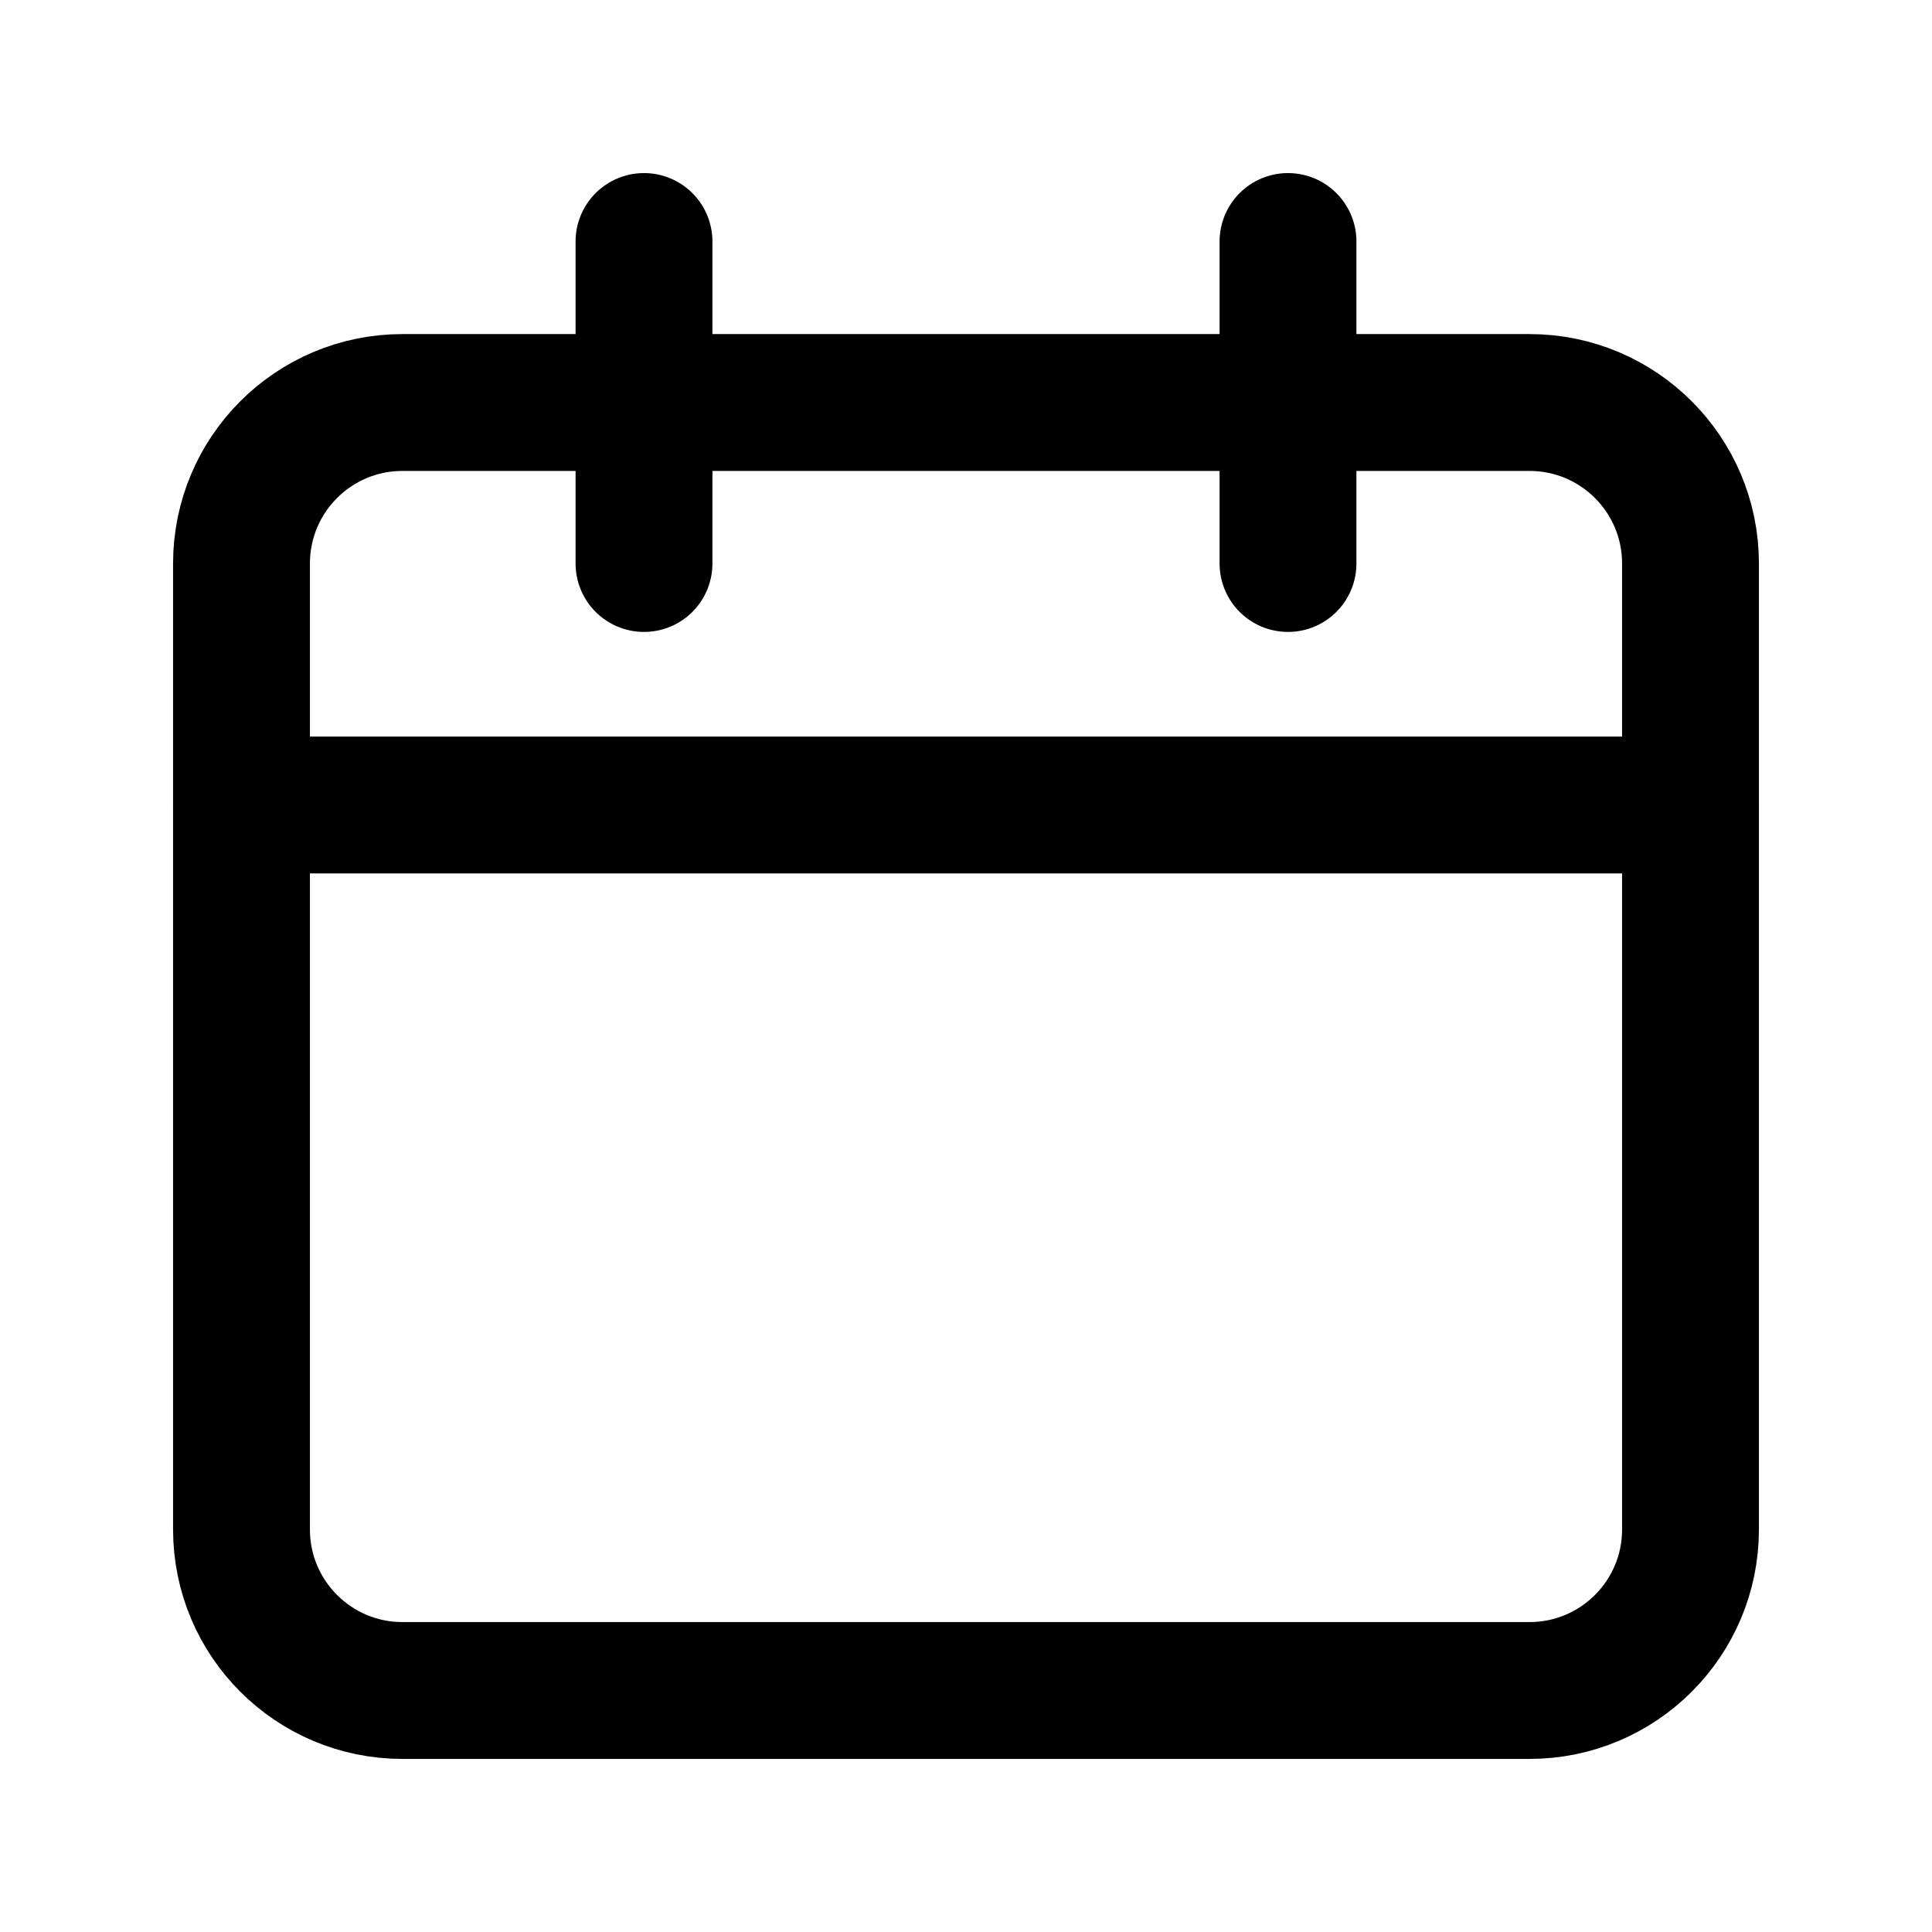
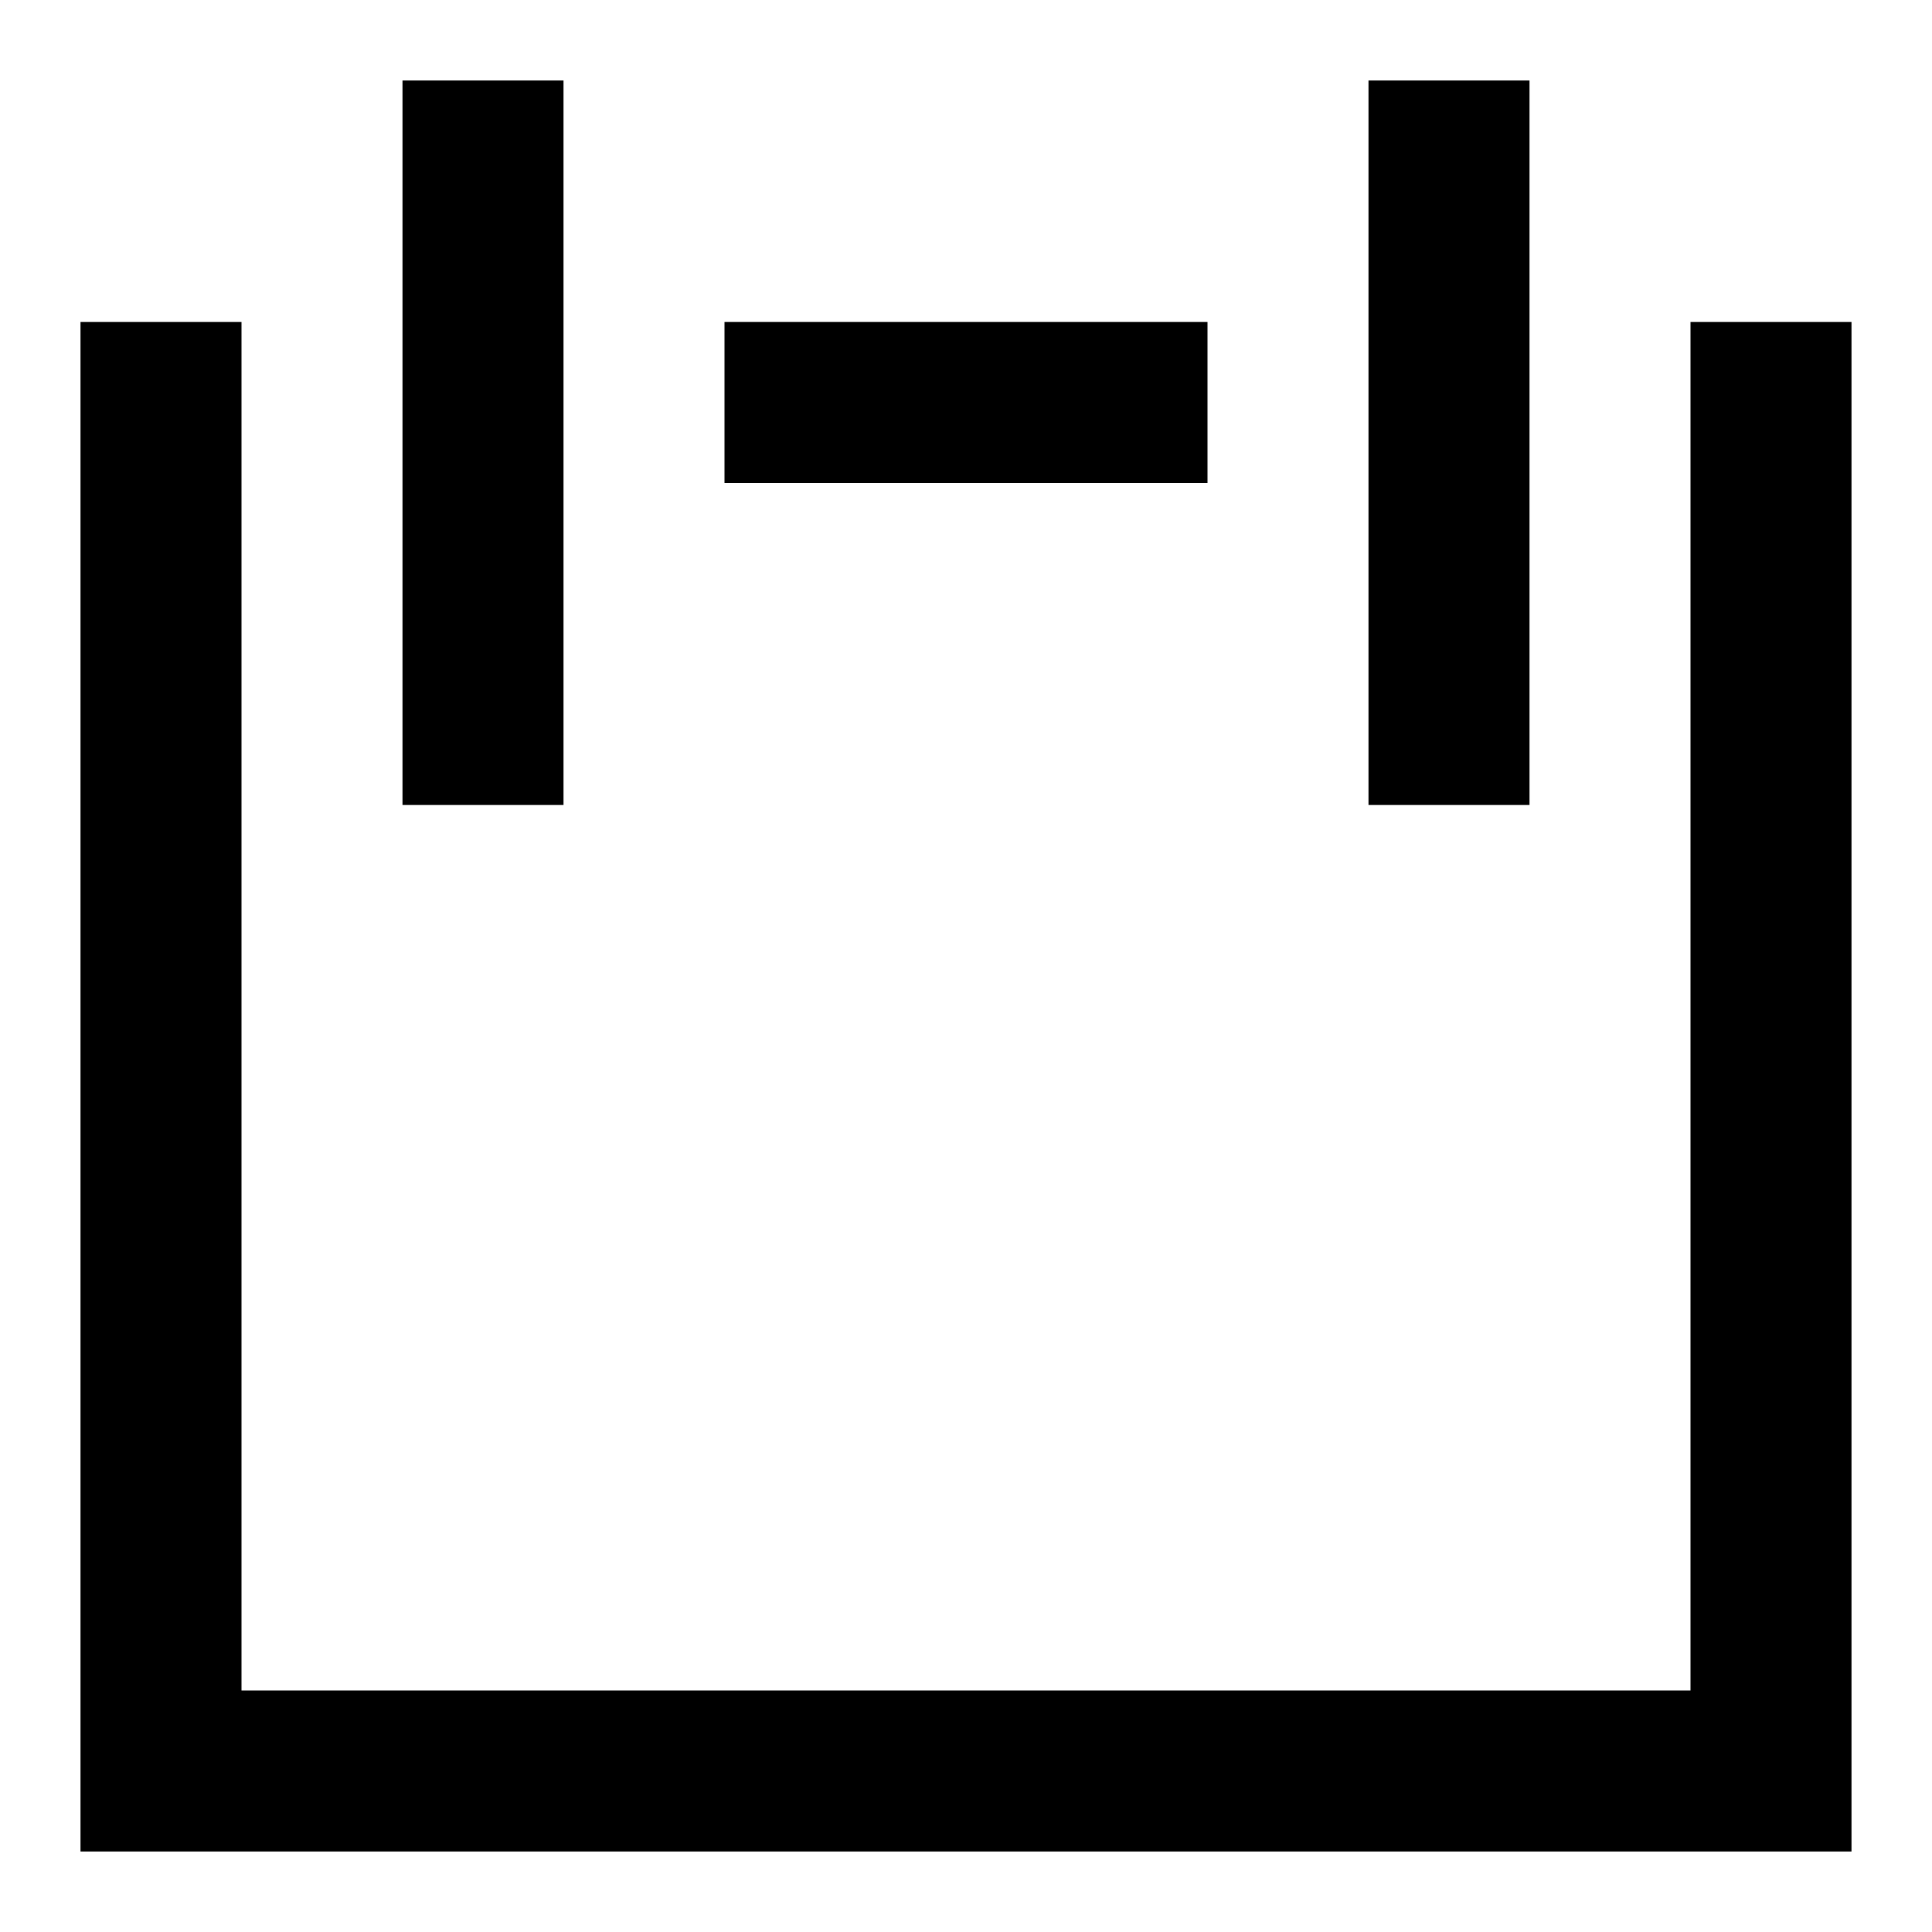
- <svg xmlns="http://www.w3.org/2000/svg" viewBox="0 0 24 24" fill="none" stroke="currentColor" stroke-width="1.7" stroke-linecap="round" stroke-linejoin="round">
-   <rect x="3" y="5" width="18" height="16" rx="2" />
-   <line x1="3" y1="10" x2="21" y2="10" />
-   <line x1="8" y1="3" x2="8" y2="7" />
-   <line x1="16" y1="3" x2="16" y2="7" />
+ <svg xmlns="http://www.w3.org/2000/svg" width="24" height="24" viewBox="0 0 24 24" fill="none">
+   <path d="M22 4V22H2V4" stroke="currentColor" stroke-width="2" stroke-miterlimit="10" />
+   <path d="M9 5H15" stroke="currentColor" stroke-width="2" stroke-miterlimit="10" />
+   <path d="M18 1V10" stroke="currentColor" stroke-width="2" stroke-miterlimit="10" />
+   <path d="M6 1V10" stroke="currentColor" stroke-width="2" stroke-miterlimit="10" />
</svg>
